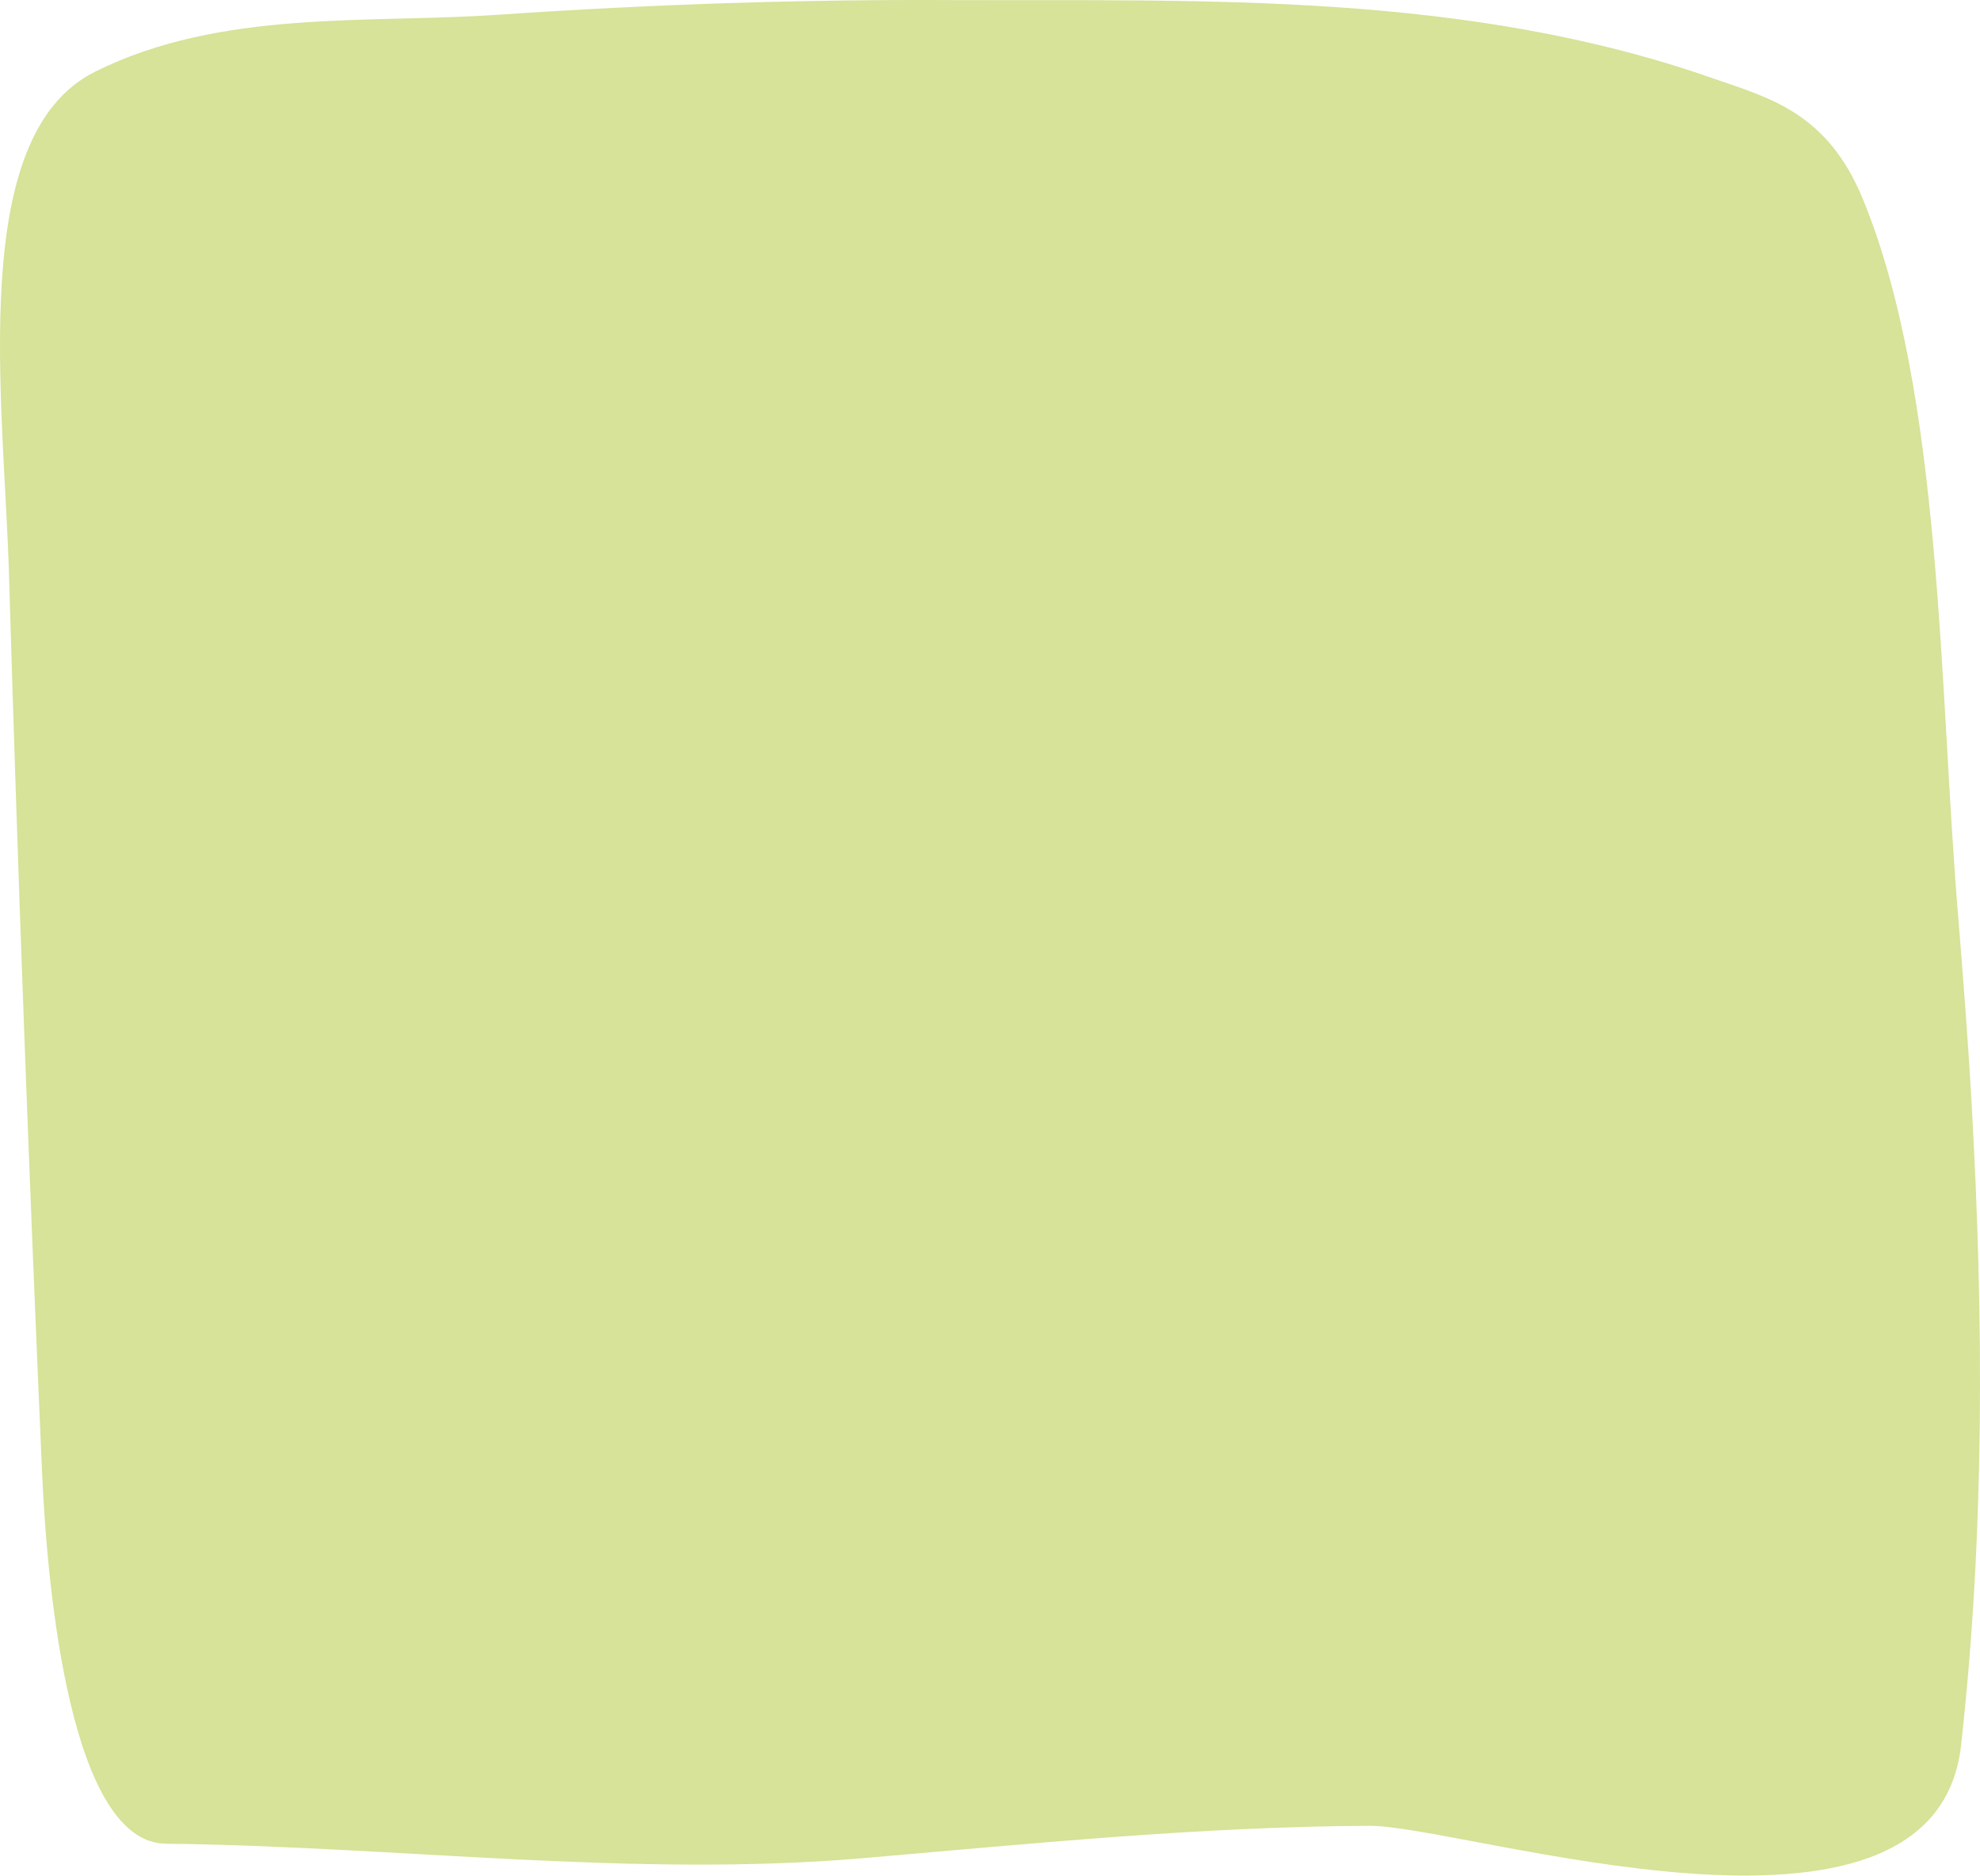
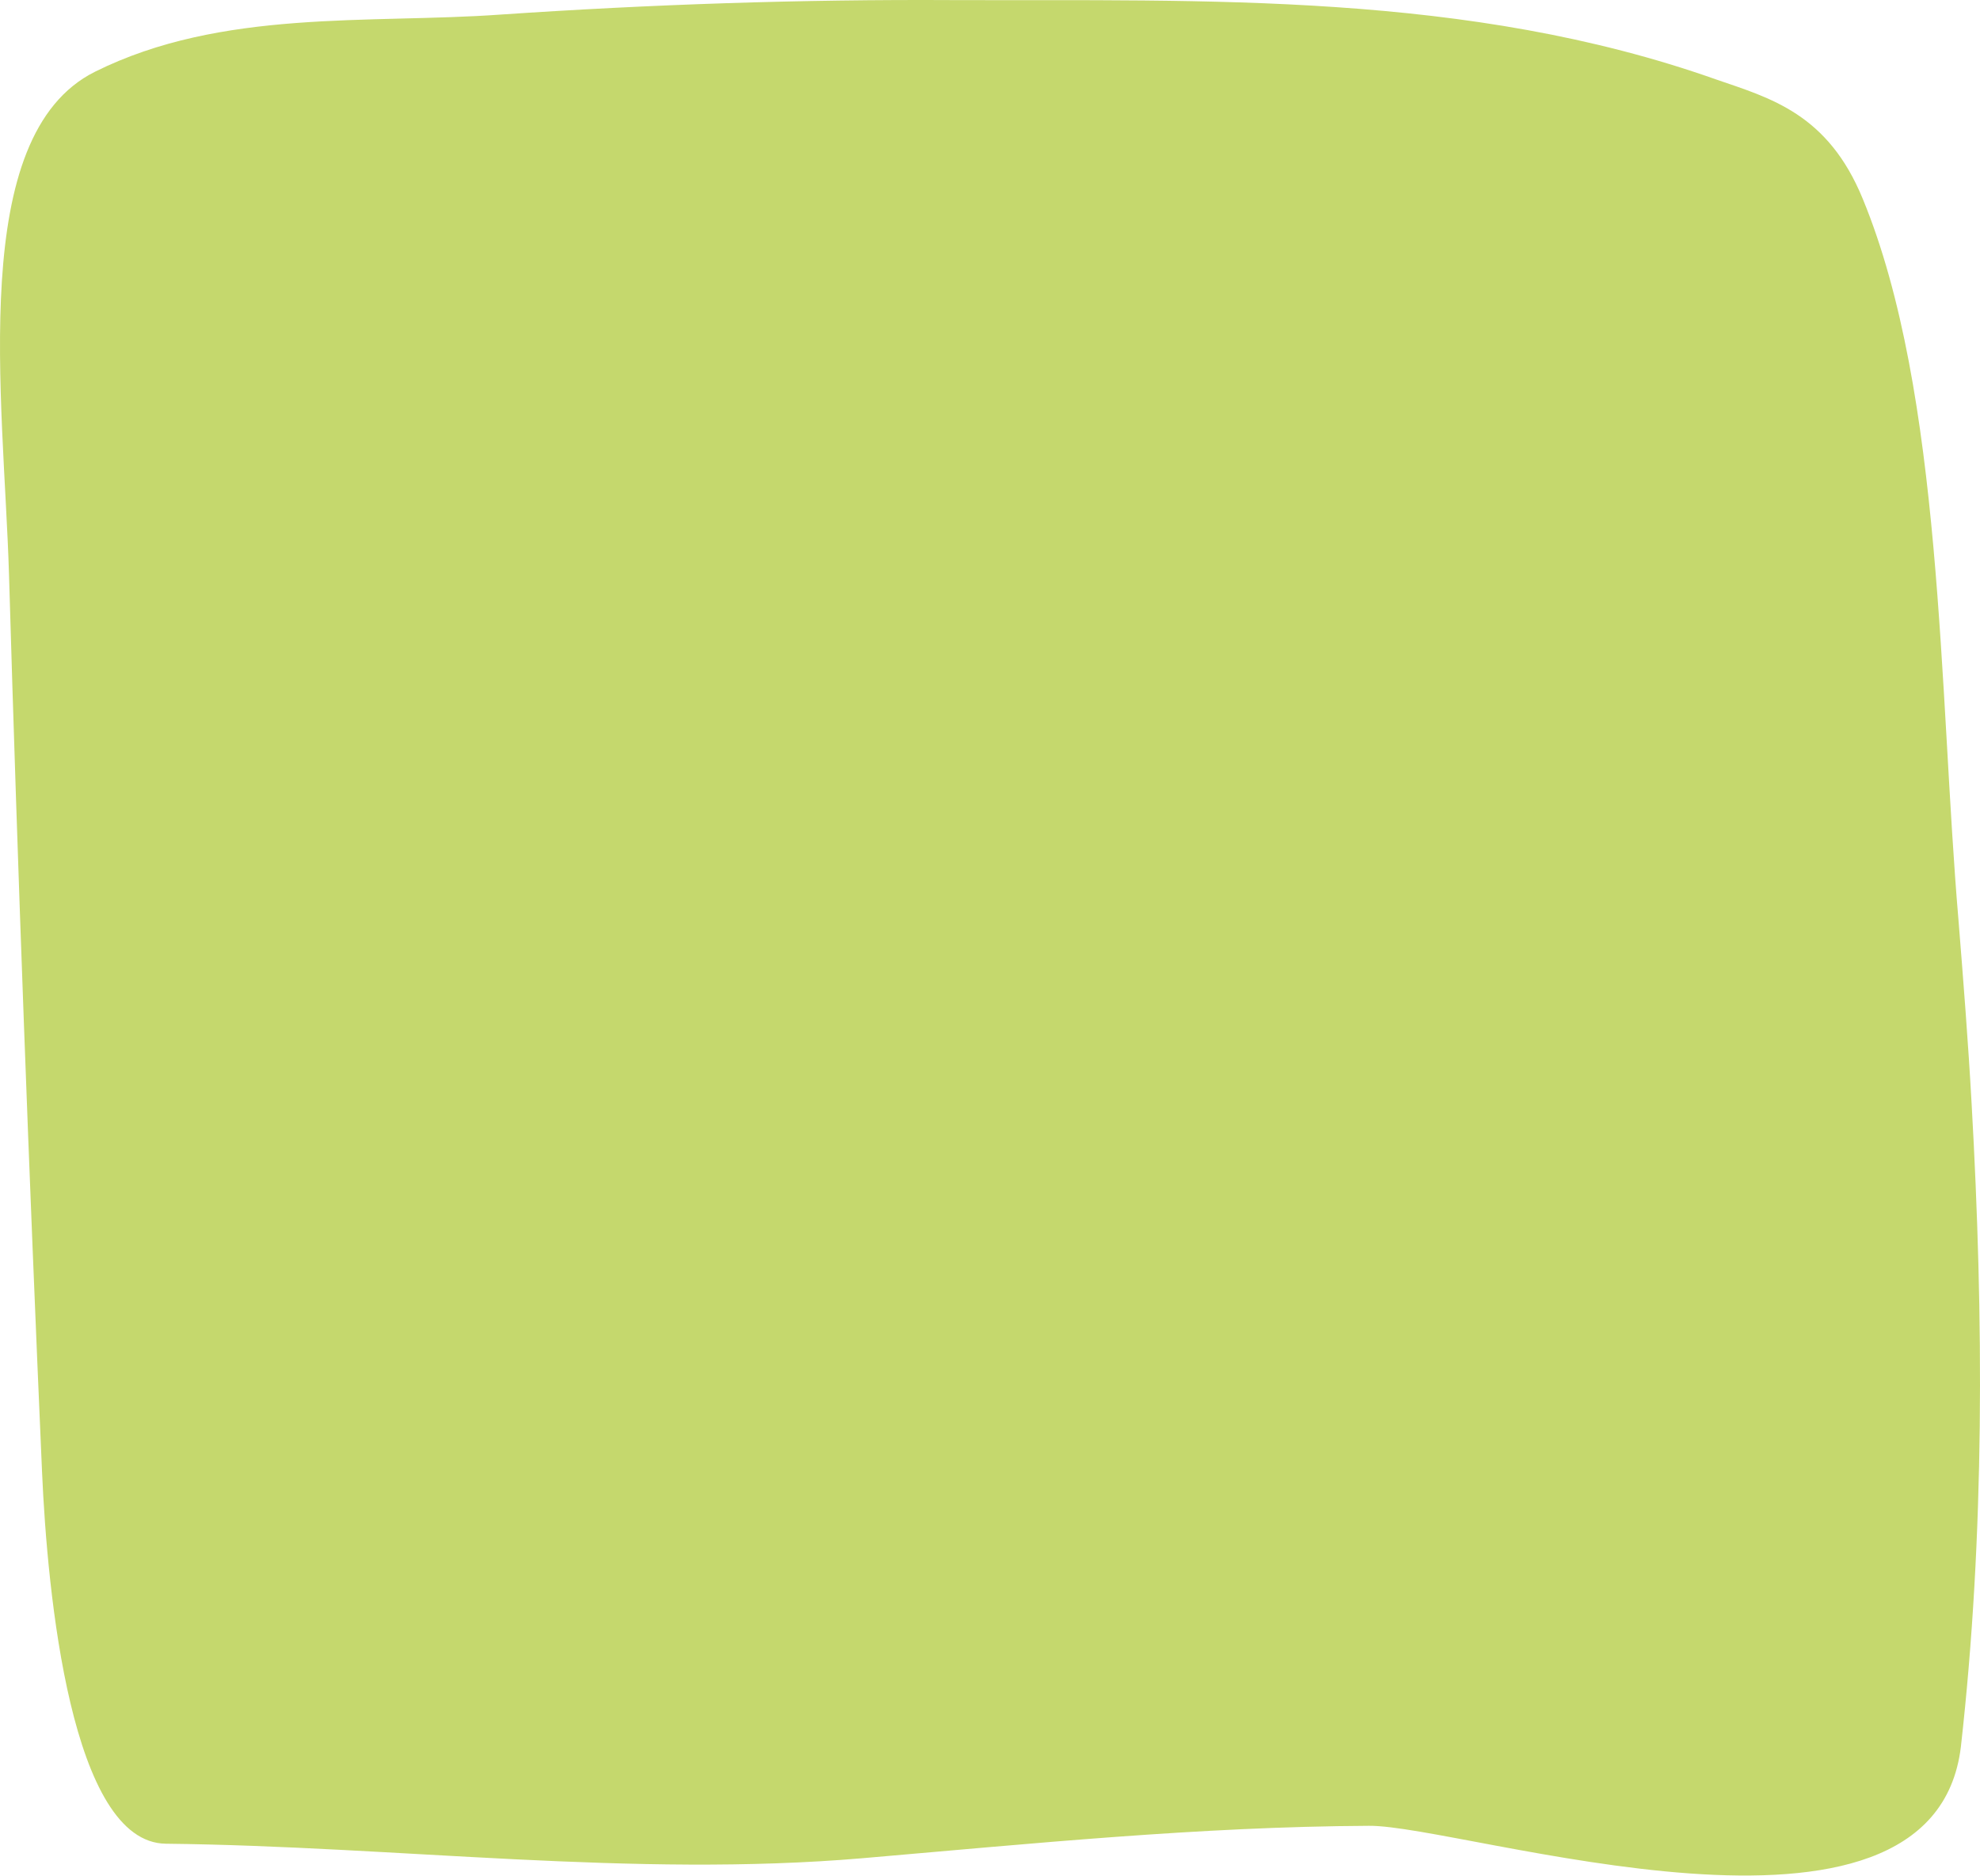
<svg xmlns="http://www.w3.org/2000/svg" width="133" height="126" viewBox="0 0 133 126" fill="none">
-   <path d="M132.436 74.136C132.208 70.012 131.881 65.887 131.555 61.819C130.249 46.524 130.51 26.416 125.123 13.354C122.773 7.625 118.92 6.594 115.264 5.334C98.581 -0.567 80.951 0.063 64.006 0.006C53.853 -0.051 43.732 0.293 33.611 0.98C24.796 1.61 14.904 0.579 6.383 4.818C-2.236 9.115 0.245 26.759 0.604 38.561C1.192 58.669 1.943 78.777 2.824 98.885C3.183 107.077 4.783 123.805 11.149 123.862C26.657 124.034 42.524 126.153 57.934 124.836C69.263 123.862 80.591 122.716 91.953 122.659C98.287 122.602 129.857 133.028 131.718 117.331C133.318 103.124 133.253 88.516 132.436 74.136Z" fill="#C5D86D" fill-opacity="0.7" />
+   <path d="M132.436 74.136C132.208 70.012 131.881 65.887 131.555 61.819C130.249 46.524 130.51 26.416 125.123 13.354C122.773 7.625 118.92 6.594 115.264 5.334C98.581 -0.567 80.951 0.063 64.006 0.006C53.853 -0.051 43.732 0.293 33.611 0.98C24.796 1.61 14.904 0.579 6.383 4.818C-2.236 9.115 0.245 26.759 0.604 38.561C1.192 58.669 1.943 78.777 2.824 98.885C3.183 107.077 4.783 123.805 11.149 123.862C26.657 124.034 42.524 126.153 57.934 124.836C69.263 123.862 80.591 122.716 91.953 122.659C98.287 122.602 129.857 133.028 131.718 117.331C133.318 103.124 133.253 88.516 132.436 74.136Z" fill="#C5D86D" fill-opacity="1" />
</svg>
